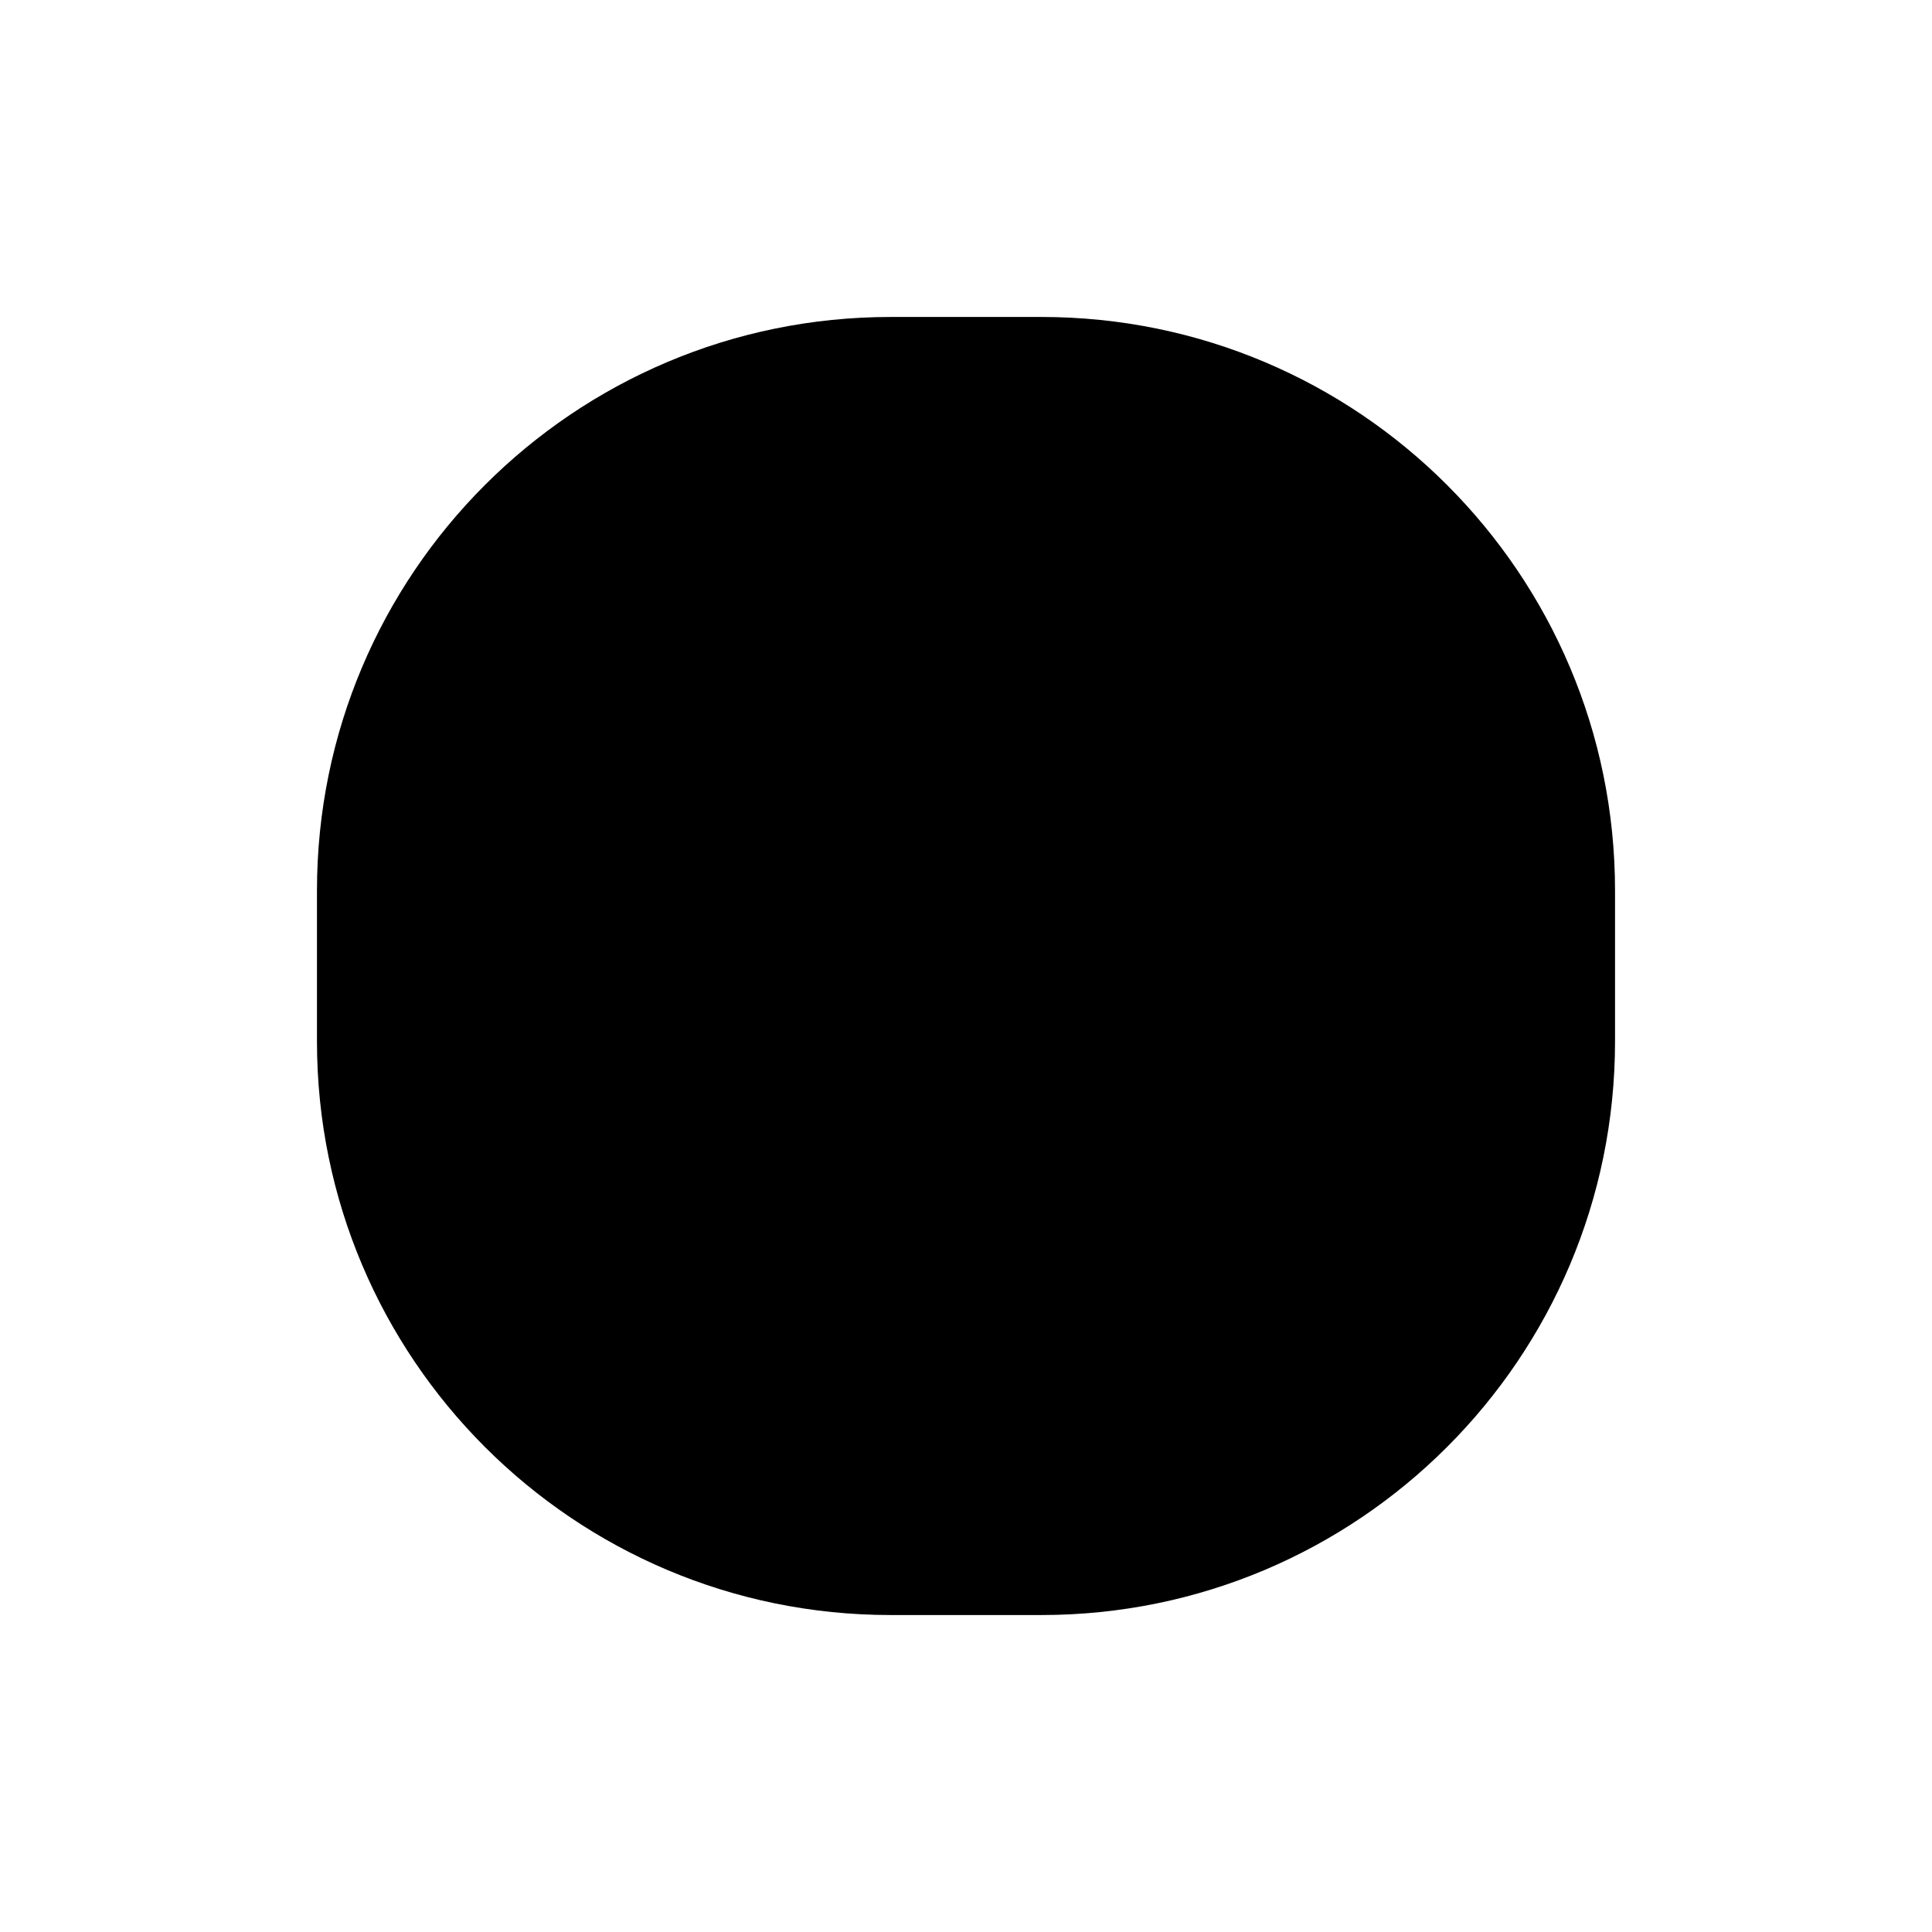
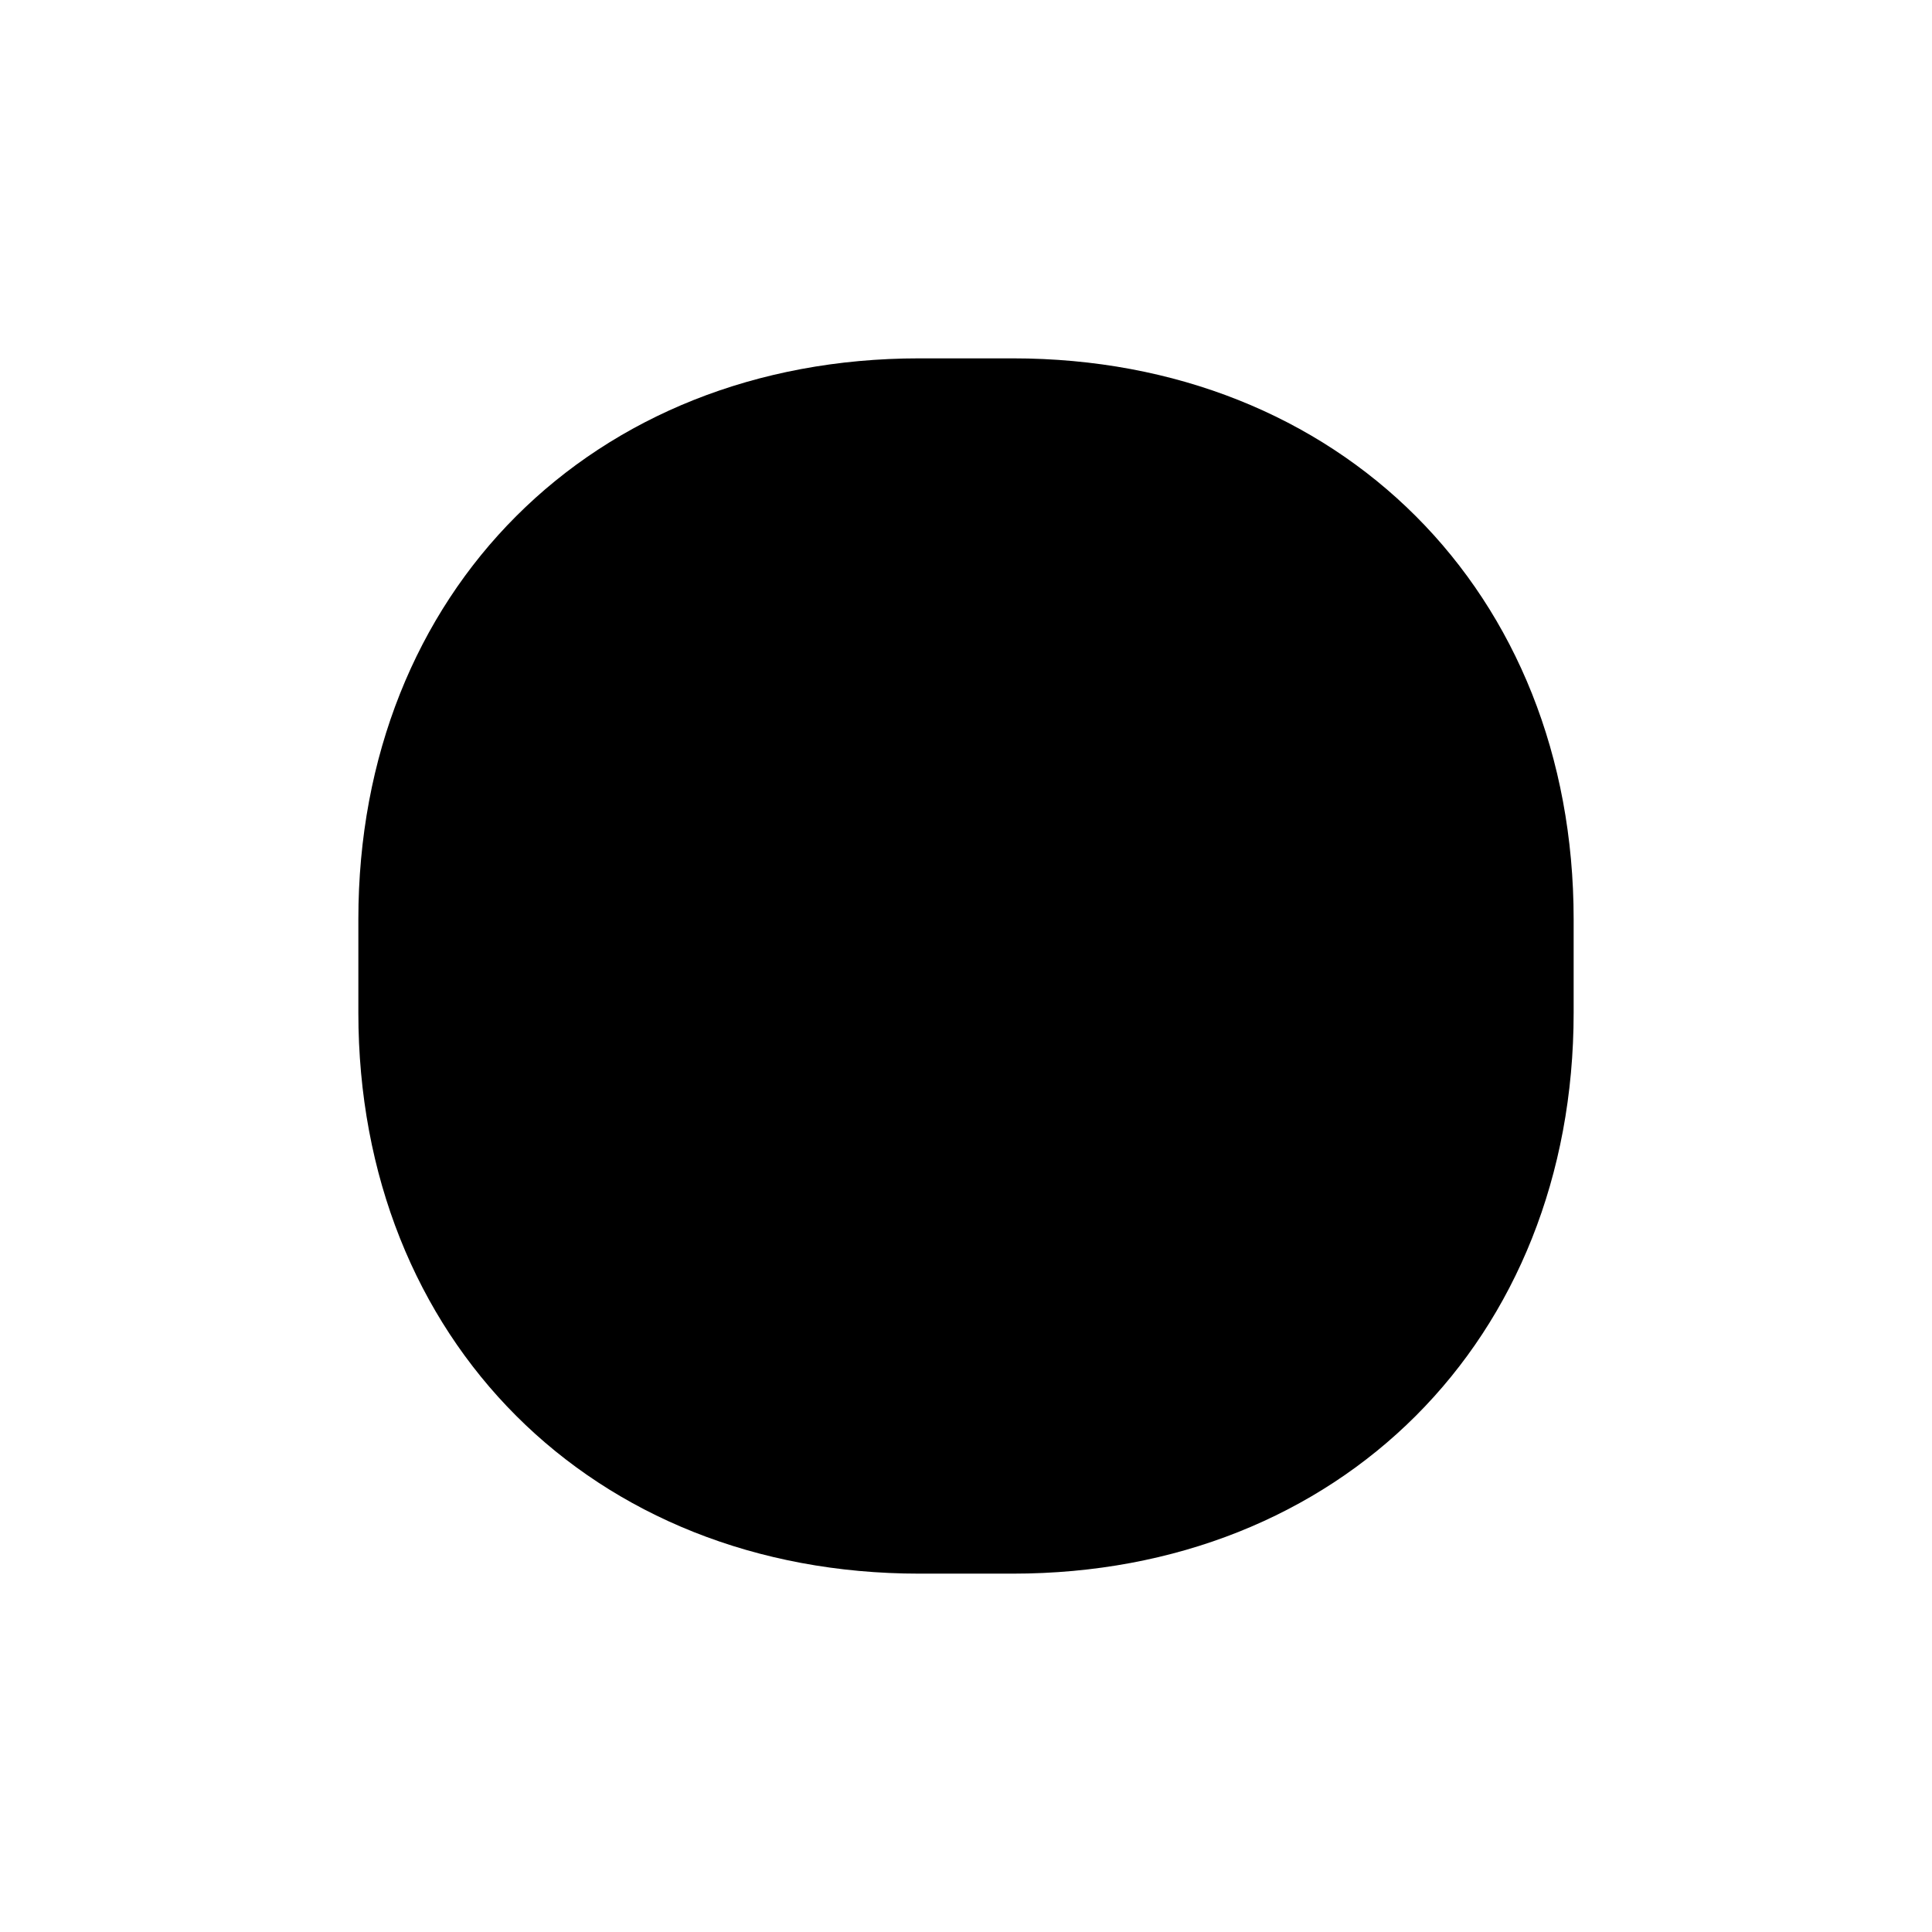
- <svg xmlns="http://www.w3.org/2000/svg" width="32" height="32" version="1.1" id="svg7" viewBox="0 0 64 64">
-   <path id="svg_1" d="m 29.5,10.5 h 5 c 10.493,0 19,8.507 19,19 v 5 c 0,10.493 -8.507,19 -19,19 h -5 c -10.493,0 -19,-8.507 -19,-19 v -5 c 0,-10.493 8.507,-19 19,-19 z" style="display:inline;fill:{{ colors.surface_container_lowest.default.hex }};fill-opacity:1;stroke:{{ colors.outline.default.hex }};stroke-width:1.2;stroke-dasharray:none;stroke-opacity:1" />
+ <svg xmlns="http://www.w3.org/2000/svg" width="31" height="31" version="1.1" id="svg7" viewBox="0 0 31 31">
+   <path id="svg_1" d="m 14.75,5.75 h 1.5 c 5.247,0 9,3.753 9,9 v 1.5 c 0,5.247 -3.753,9 -9,9 h -1.5 c -5.247,0 -9,-3.753 -9,-9 v -1.5 c 0,-5.247 3.753,-9 9,-9 z" style="display:inline;fill:{{ colors.surface_container_lowest.default.hex }};fill-opacity:1;stroke:{{ colors.outline.default.hex }};stroke-width:0.5;stroke-linecap:round;stroke-linejoin:miter;stroke-dasharray:none;stroke-opacity:1" />
</svg>
